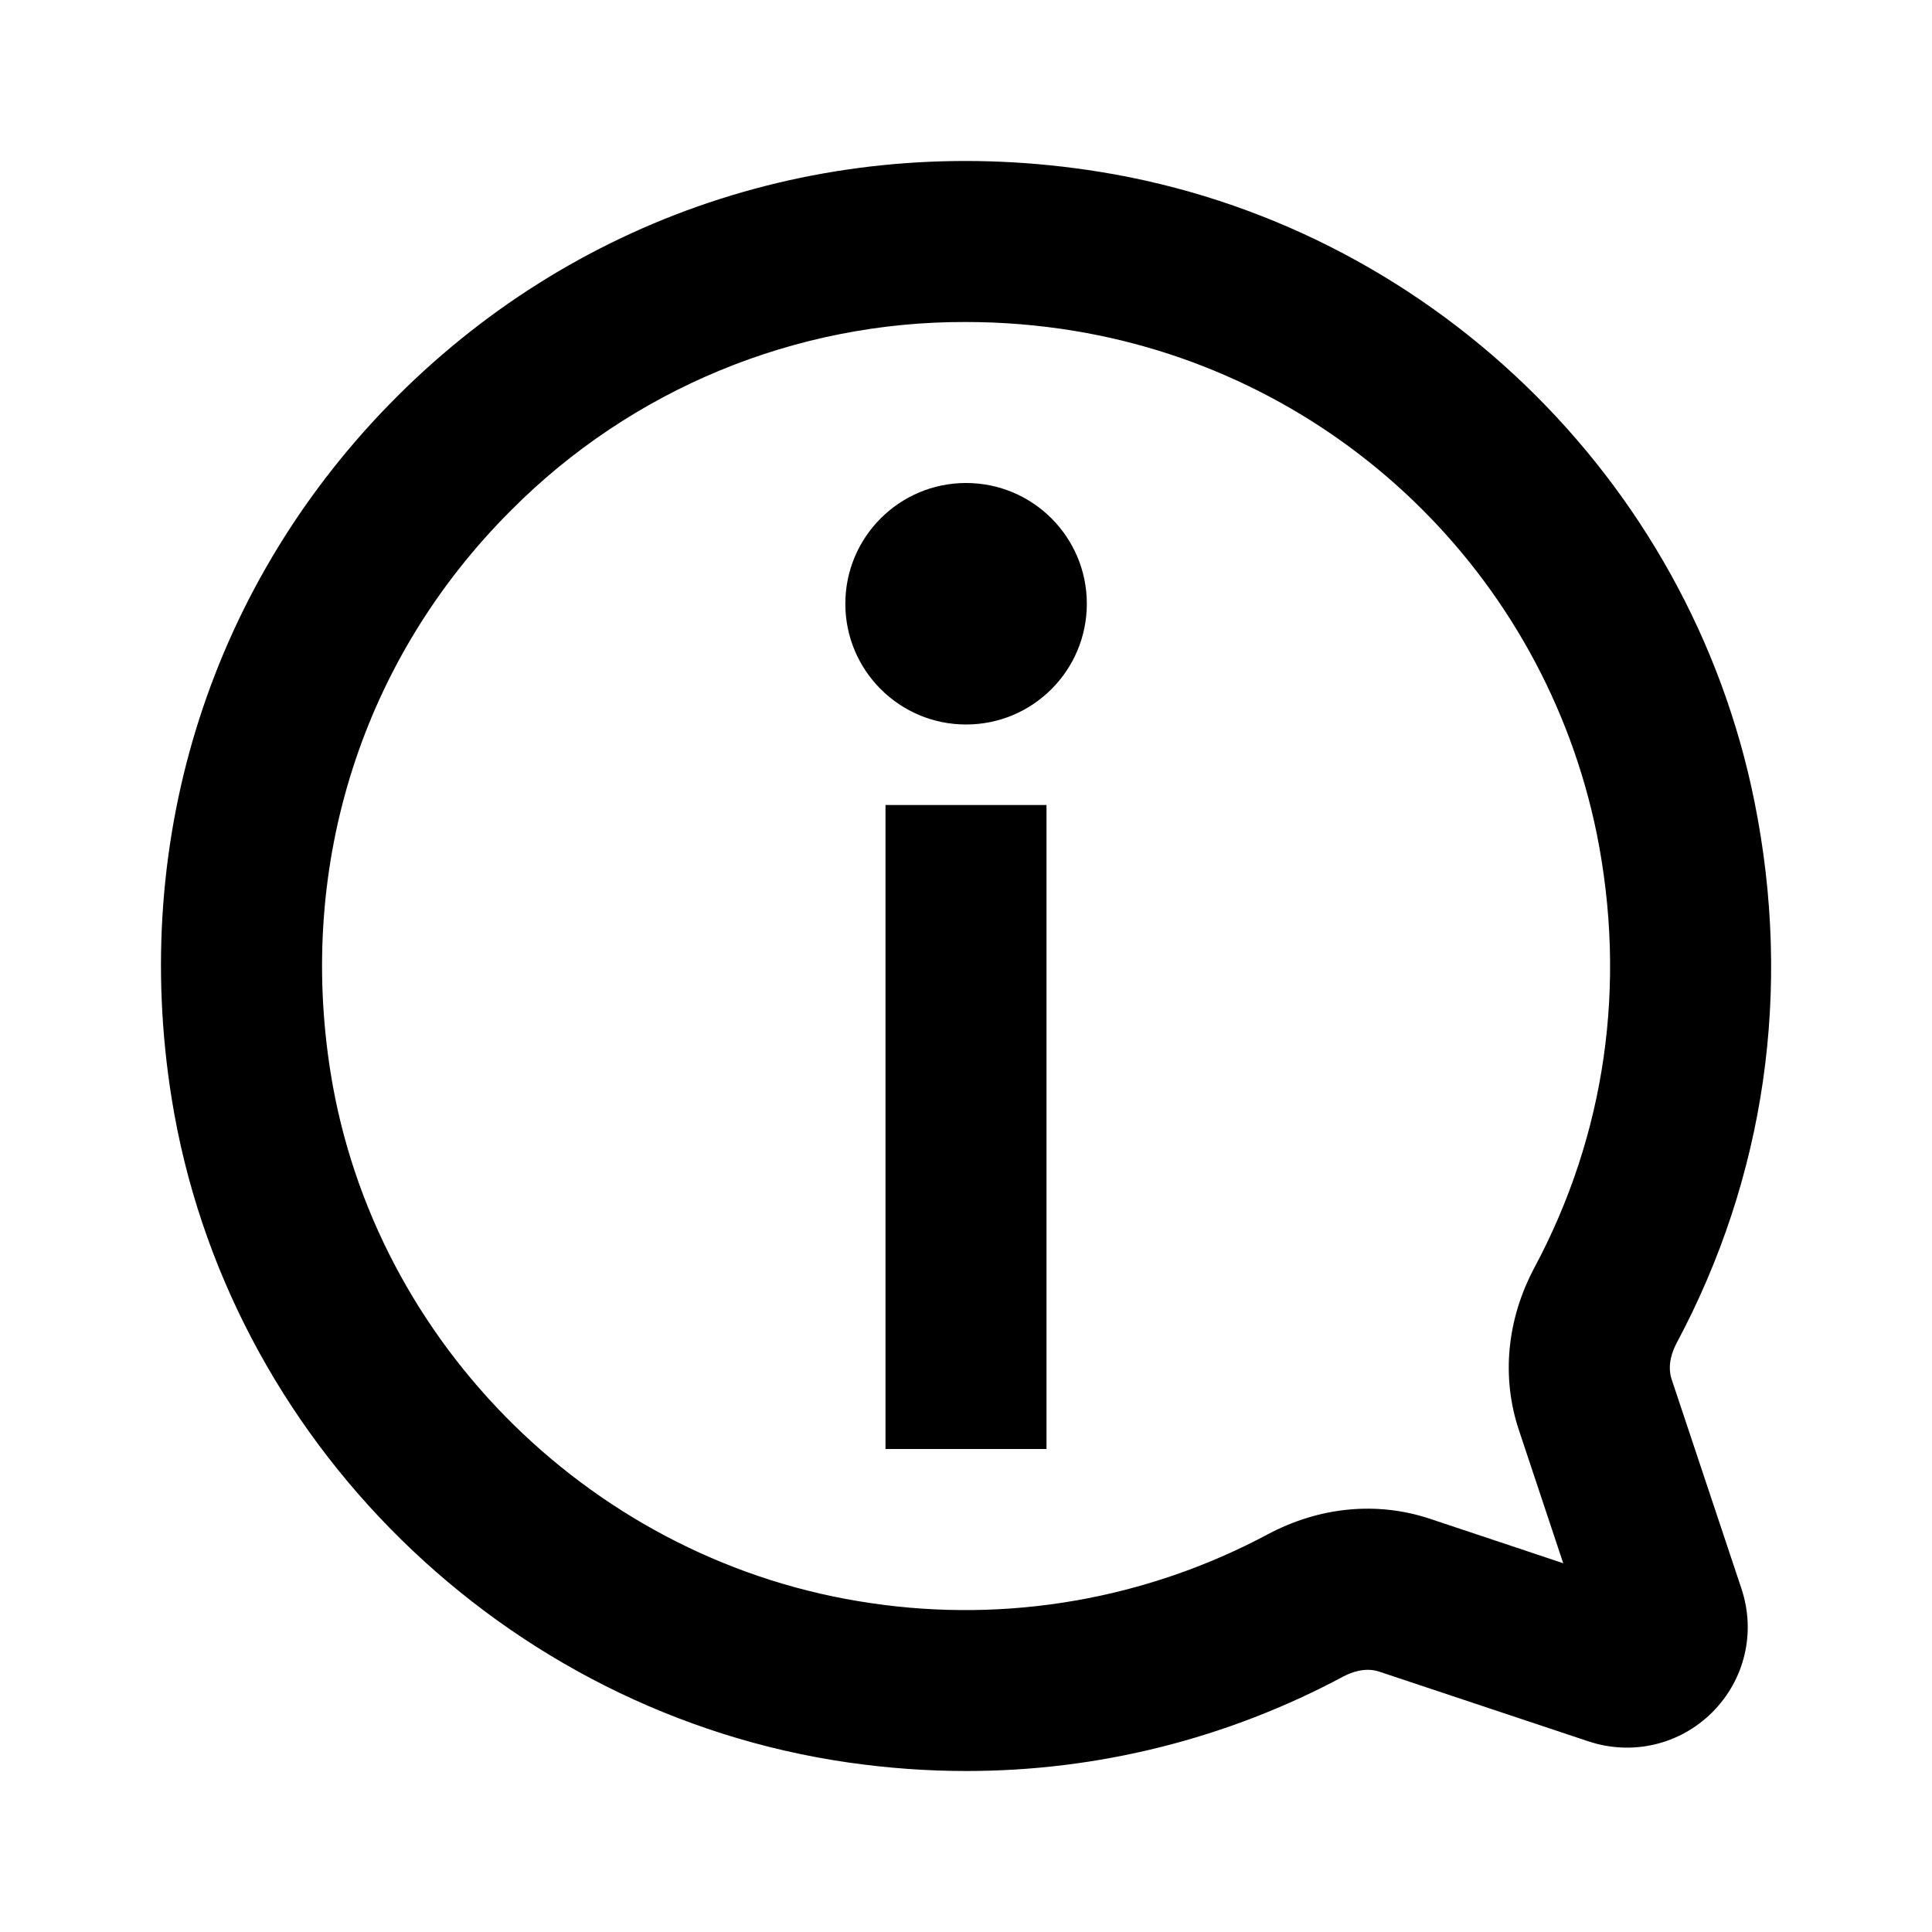
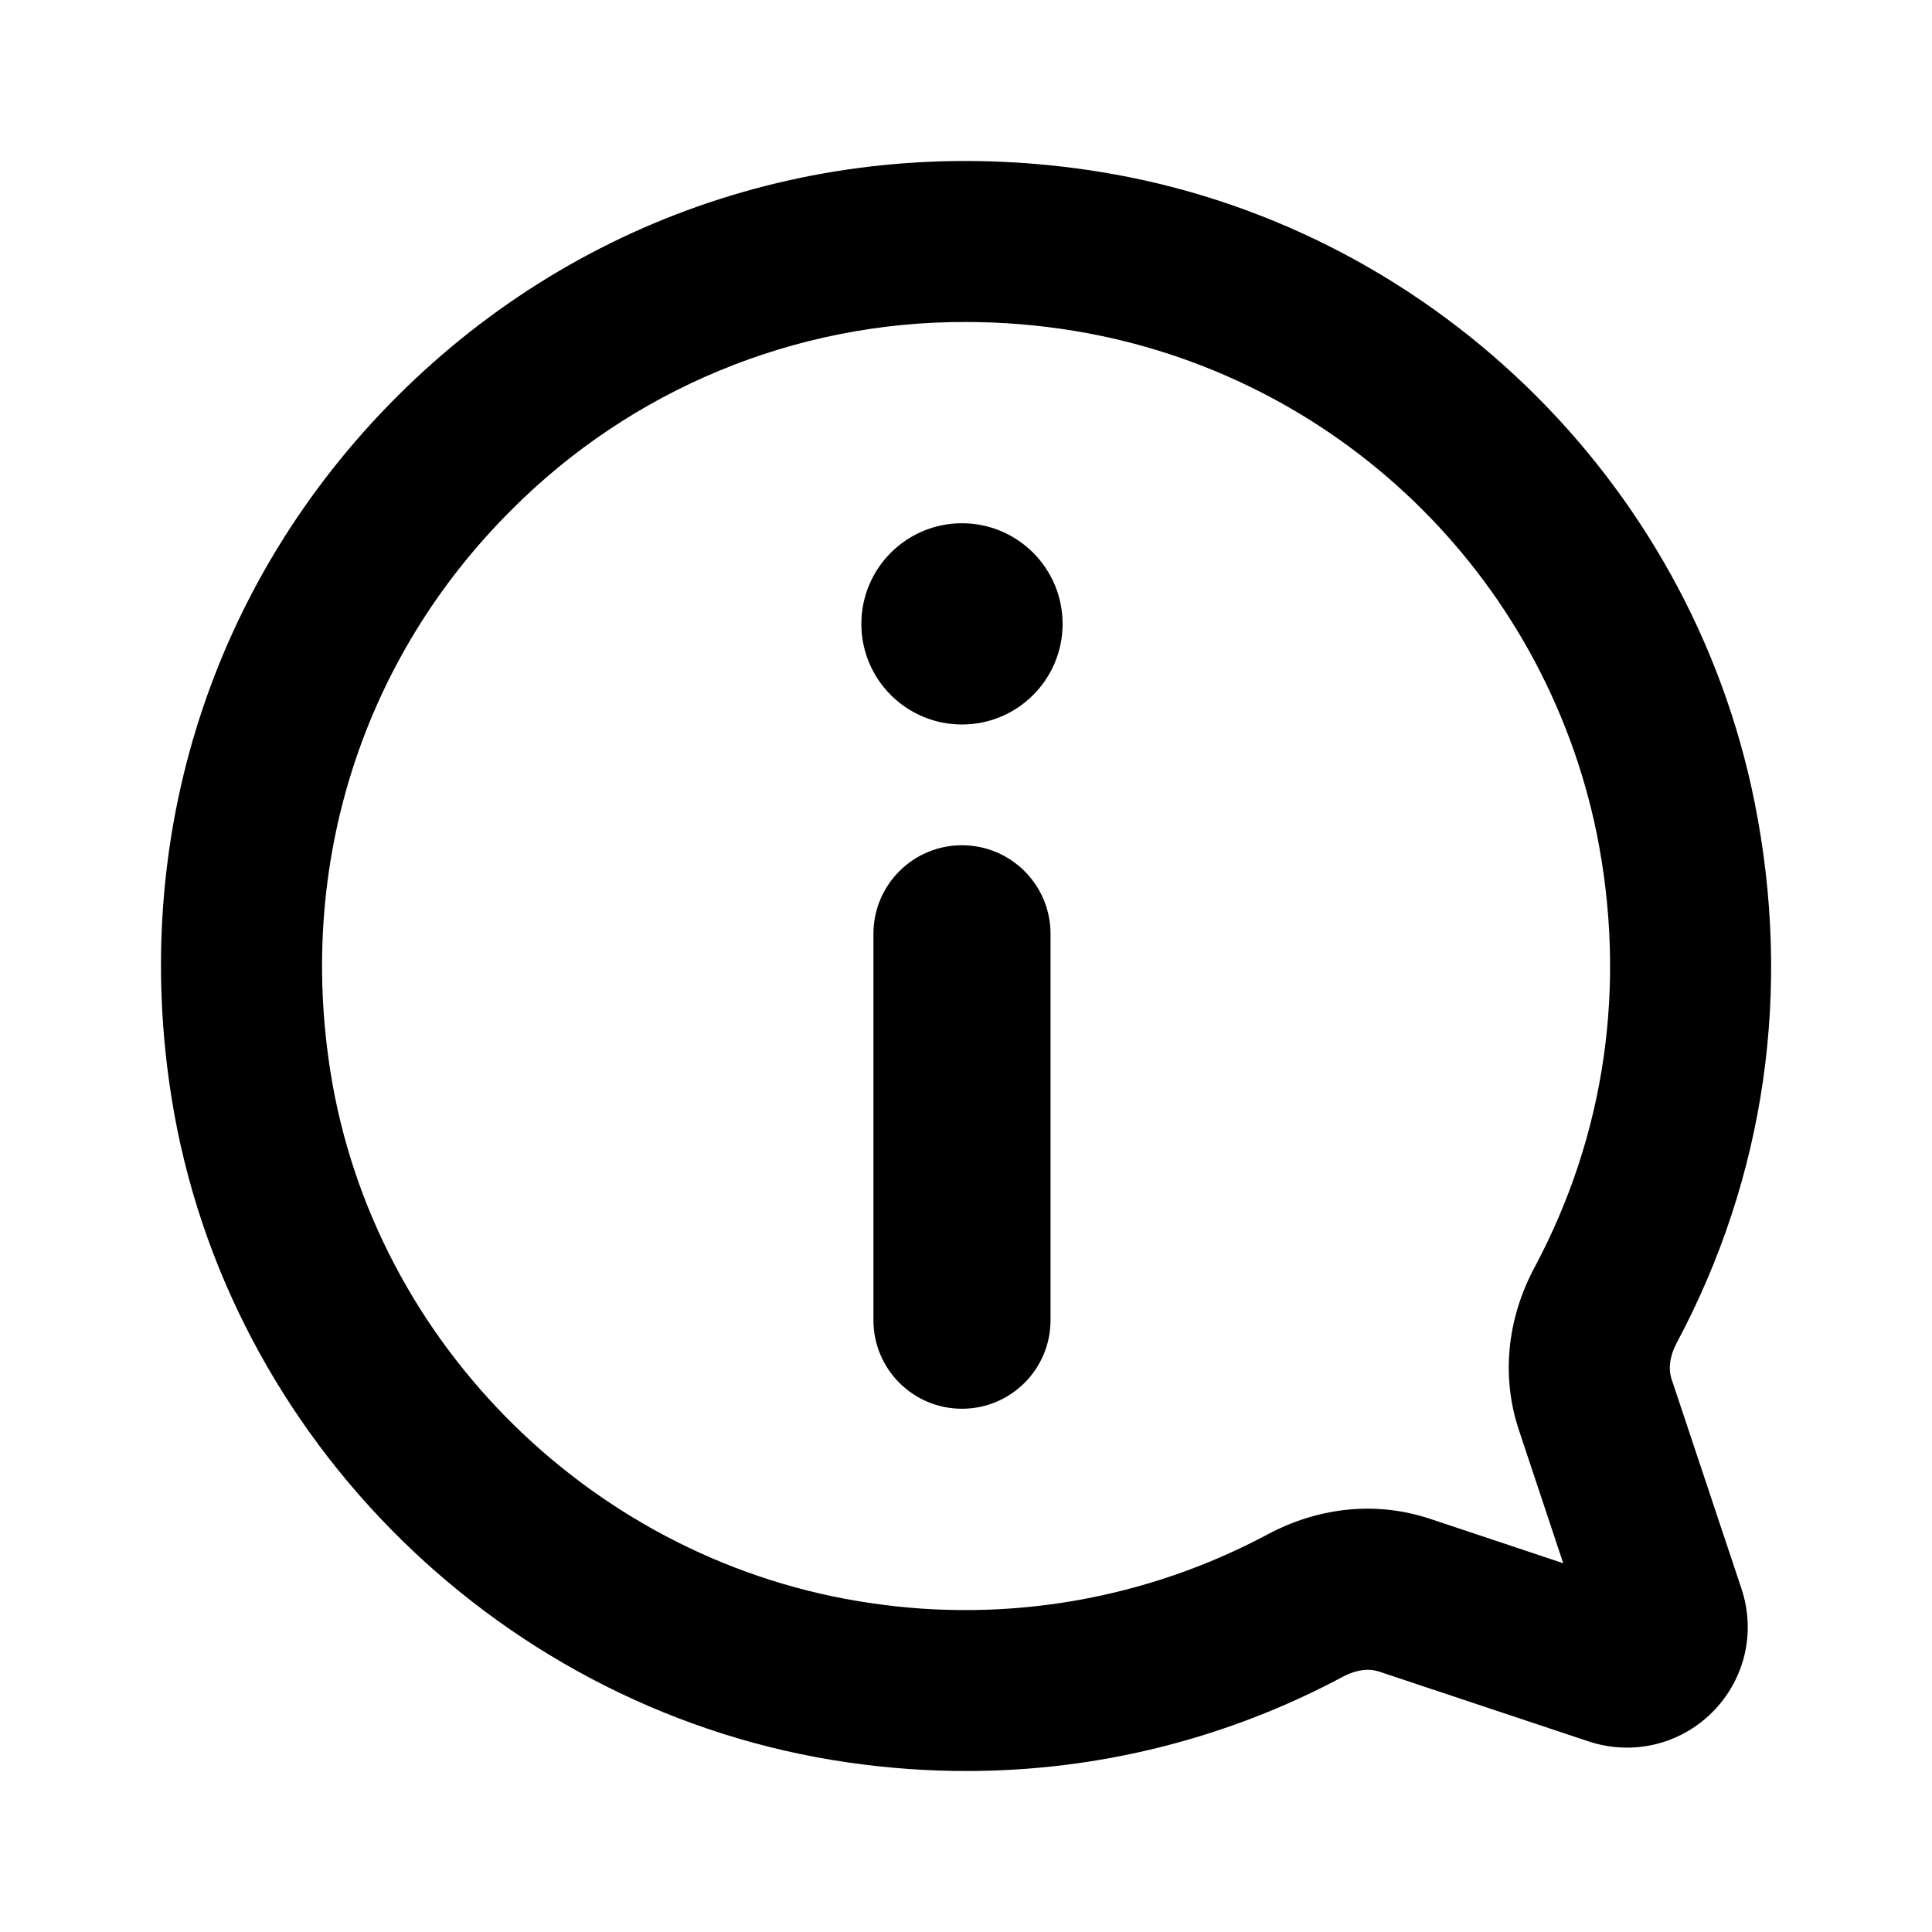
<svg xmlns="http://www.w3.org/2000/svg" width="24" height="24" fill="none" viewBox="0 0 24 24">
-   <path fill="#000" d="M12 6A1.5 1.5 0 1 1 12.002 9 1.5 1.5 0 0 1 12 6M13 18h-2v-8h2z" />
  <path fill="#000" fill-rule="evenodd" d="M20.765 17.132c-.058-.177.013-.353.06-.443 1.105-2.067 1.44-4.394.97-6.729-.81-4.025-4.077-7.169-8.13-7.825-3.244-.524-6.427.49-8.729 2.787-2.3 2.296-3.323 5.475-2.804 8.721.678 4.241 4.134 7.635 8.404 8.251Q11.272 22 12 22a9.9 9.9 0 0 0 4.691-1.176c.09-.047.266-.117.44-.059l2.605.868c.54.178 1.13.042 1.535-.363.404-.404.543-.992.362-1.535zm-1.704-1.385c-.343.644-.412 1.36-.193 2.017l.551 1.655-1.655-.552c-.658-.219-1.372-.15-2.016.193a7.97 7.97 0 0 1-4.926.855c-3.412-.493-6.174-3.202-6.715-6.588-.416-2.604.401-5.152 2.243-6.989A7.93 7.93 0 0 1 12 4c.443 0 .894.036 1.345.11a7.945 7.945 0 0 1 6.49 6.244c.377 1.875.11 3.74-.774 5.393" clip-rule="evenodd" />
+   <path fill="#000" d="M11.95 10.5a1.1 1.1 0 0 1 1.1 1.1v4.8a1.1 1.1 0 0 1-2.2 0v-4.8a1.1 1.1 0 0 1 1.1-1.1M11.95 6.5a1.25 1.25 0 1 1 0 2.5 1.25 1.25 0 0 1 0-2.5" />
</svg>
